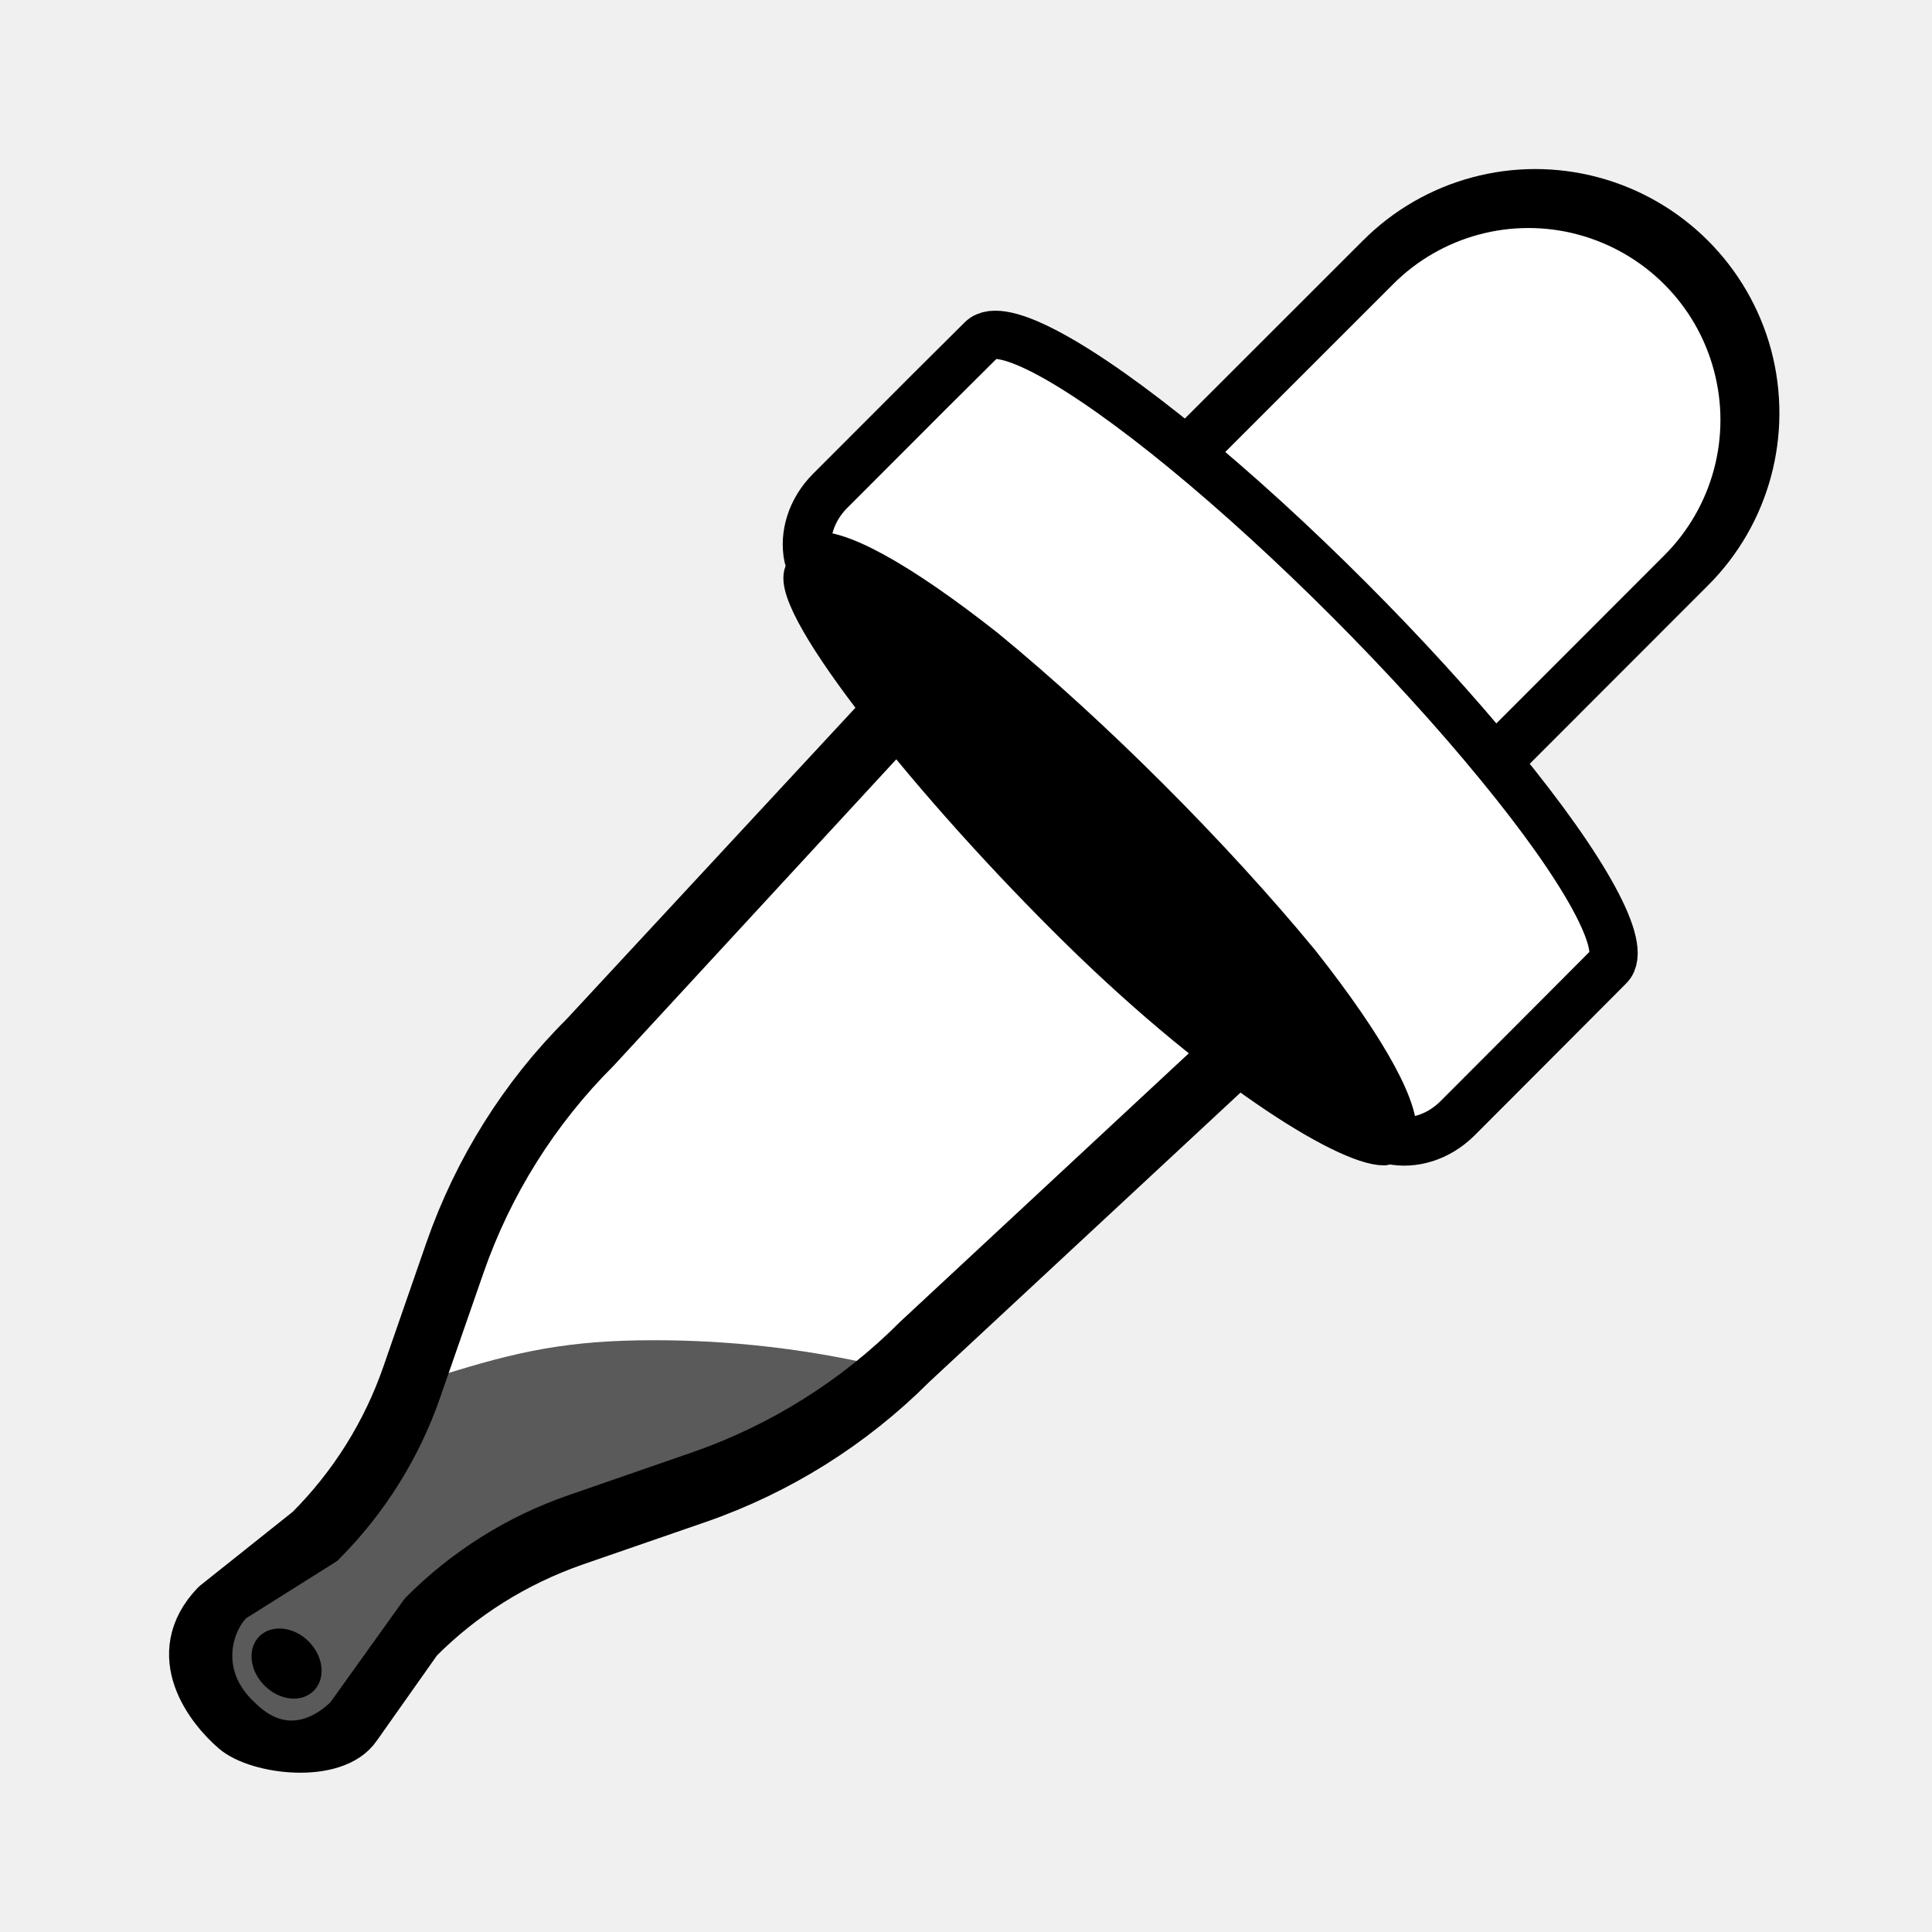
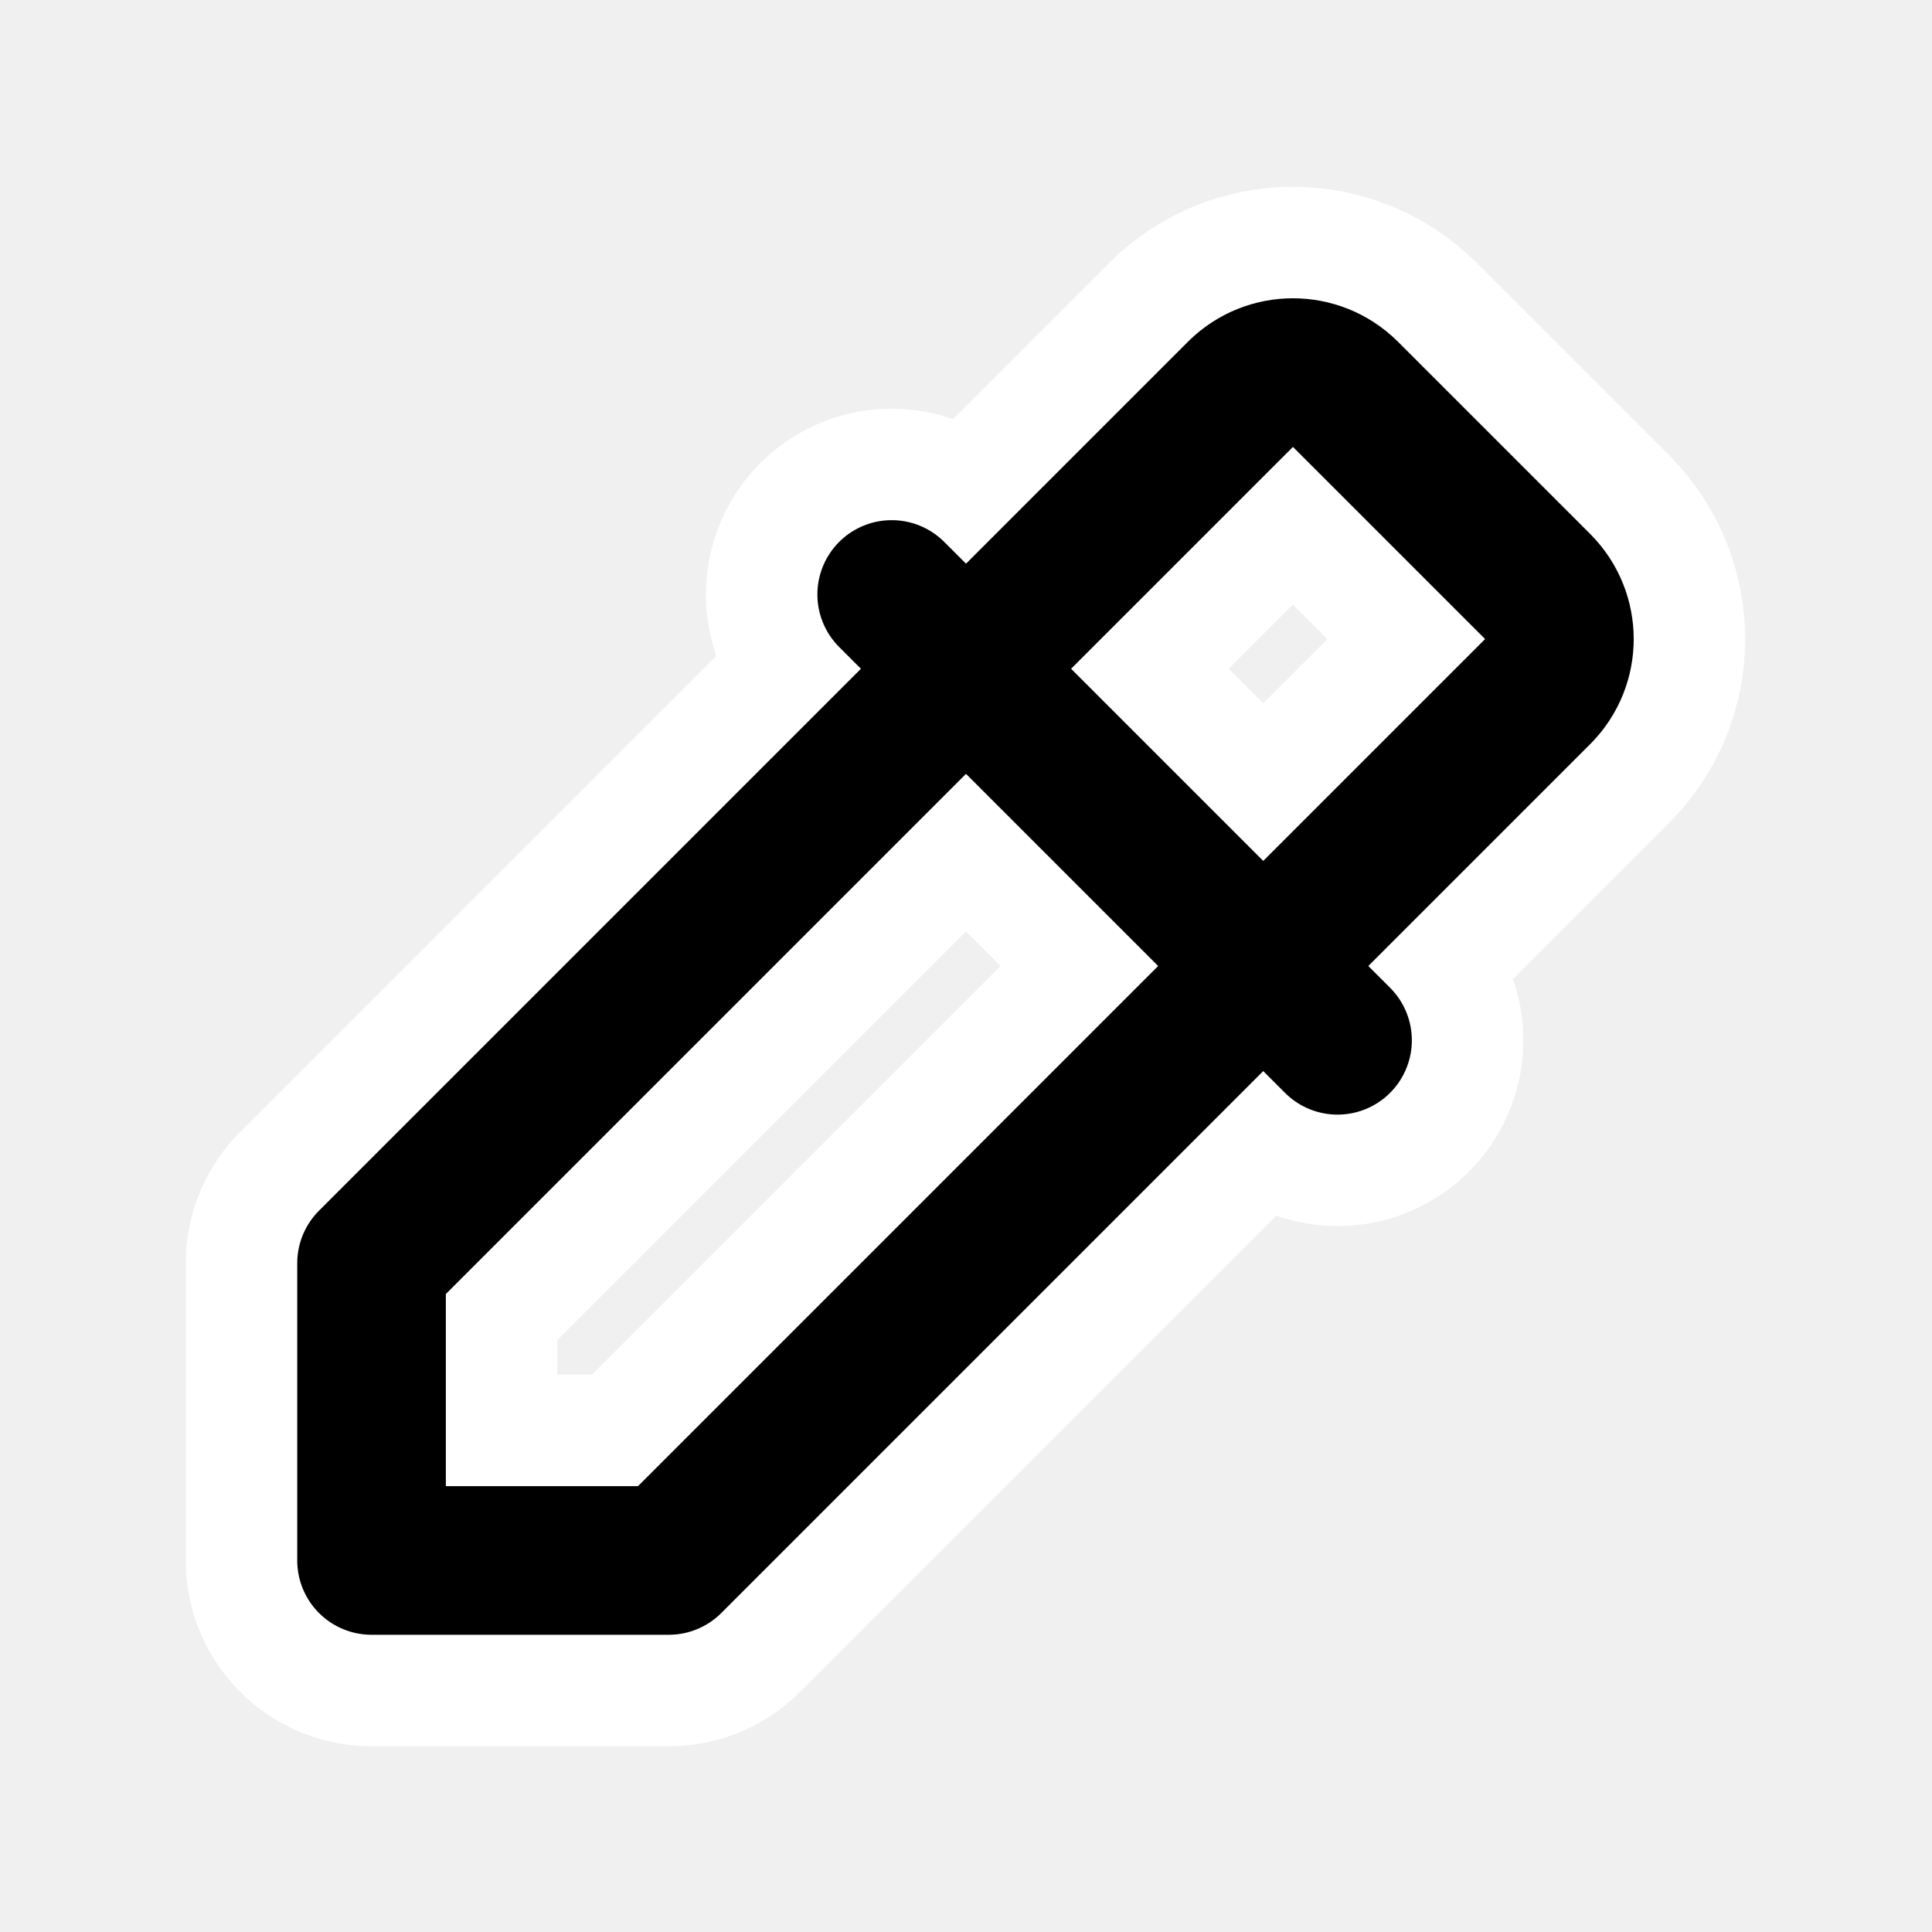
- <svg xmlns="http://www.w3.org/2000/svg" width="100%" height="100%" viewBox="0 0 20 20" fill-rule="evenodd" stroke-linecap="round" stroke-linejoin="round">
-   <g fill-rule="nonzero">
-     <path d="M10.32 6.115l-4.276 4.61c-.626.622-1.102 1.384-1.393 2.218l-.445 1.283a4.22 4.22 0 0 1-1.009 1.611l-.969.772c-.506.527-.047 1.088.198 1.3s1.037.309 1.27-.033l.636-.901c.454-.458 1.004-.8 1.611-1.013l1.282-.443a5.85 5.85 0 0 0 2.222-1.394l4.434-4.122-3.561-3.888z" fill="#fff" stroke="#000" stroke-width=".5" />
-     <path d="M6.772 13.874c-.884 0-1.407.111-2.217.367-.211.603-.597 1.181-1.047 1.629l-1.08.739a.56.56 0 0 0-.168.4c0 .154.025.428.307.648.304.346.774.307.995.085l.769-1.156c.455-.458 1.005-.835 1.612-1.047l1.282-.396c.814-.284 1.257-.401 1.874-1.004a10.29 10.29 0 0 0-2.327-.265z" fill="#5a5a5a" />
+ <svg xmlns="http://www.w3.org/2000/svg" width="20" height="20" viewBox="-1 -1 26 26" fill="none" stroke-linecap="round" stroke-linejoin="round">
+   <g stroke="#fff" stroke-width="5">
+     <path d="M11 7l6 6" />
+     <path d="M4 16l11.7 -11.7a1 1 0 0 1 1.4 0l2.6 2.6a1 1 0 0 1 0 1.4l-11.7 11.7h-4v-4z" />
  </g>
-   <g stroke="#000">
-     <path d="M11.025 9.145c1.527 1.526 3.085 2.768 3.334 2.519s-.906-1.894-2.433-3.421-3.145-2.651-3.394-2.402.966 1.777 2.493 3.304z" stroke-width=".27" />
-     <path d="M8.323 5.898c-.249.251 1.177 2.082 2.705 3.606 1.527 1.529 2.895 2.375 3.299 2.375" fill="none" stroke-width=".37" />
-     <g stroke-miterlimit="2">
-       <path d="M16.483 2.078a2.27 2.27 0 0 0-2.199.591l-3.121 3.119 3.219 3.22 3.121-3.123c.575-.573.8-1.41.59-2.199a2.28 2.28 0 0 0-1.61-1.608z" fill="#fff" fill-rule="nonzero" stroke-width=".5" />
-       <path d="M16.379 2.274a2.14 2.14 0 0 0-2.073.557l-2.942 2.941 3.034 3.036 2.943-2.945a2.14 2.14 0 0 0 .555-2.073c-.198-.739-.776-1.316-1.517-1.516z" fill="none" stroke-width=".32" />
-     </g>
-   </g>
-   <path d="M2.685 16.939c.126-.126.355-.102.51.053s.18.384.053.511-.354.102-.51-.054-.179-.384-.053-.51z" />
-   <g stroke="#000">
-     <path d="M10.478 6.287l-4.257 4.615a5.83 5.83 0 0 0-1.392 2.218l-.446 1.283c-.21.608-.556 1.158-1.009 1.611l-.946.595c-.222.222-.357.738.075 1.143.42.424.838.212 1.059-.01l.77-1.075a4.21 4.21 0 0 1 1.611-1.013l1.282-.444a5.84 5.84 0 0 0 2.222-1.394l4.434-4.124-3.403-3.405z" fill="none" stroke-width=".37" />
-     <path d="M12.266 4.655c-1.102-.904-1.905-1.341-2.103-1.141l-.524.521-1.045 1.046c-.2.2-.274.463-.228.684.243-.089.908.274 1.808.984 1.102.904 2.342 2.146 3.247 3.245.71.899 1.072 1.567.983 1.809.221.047.483-.026.684-.226l1.045-1.047.524-.526c.197-.194-.24-.999-1.144-2.098-.905-1.105-2.145-2.346-3.247-3.251z" fill="#fff" fill-rule="nonzero" stroke-width=".5" stroke-miterlimit="2" />
+   <g stroke="#000" stroke-width="2">
+     <path d="M11 7l6 6" />
+     <path d="M4 16l11.7 -11.7a1 1 0 0 1 1.4 0l2.6 2.6a1 1 0 0 1 0 1.4l-11.7 11.7h-4v-4z" />
  </g>
</svg>
